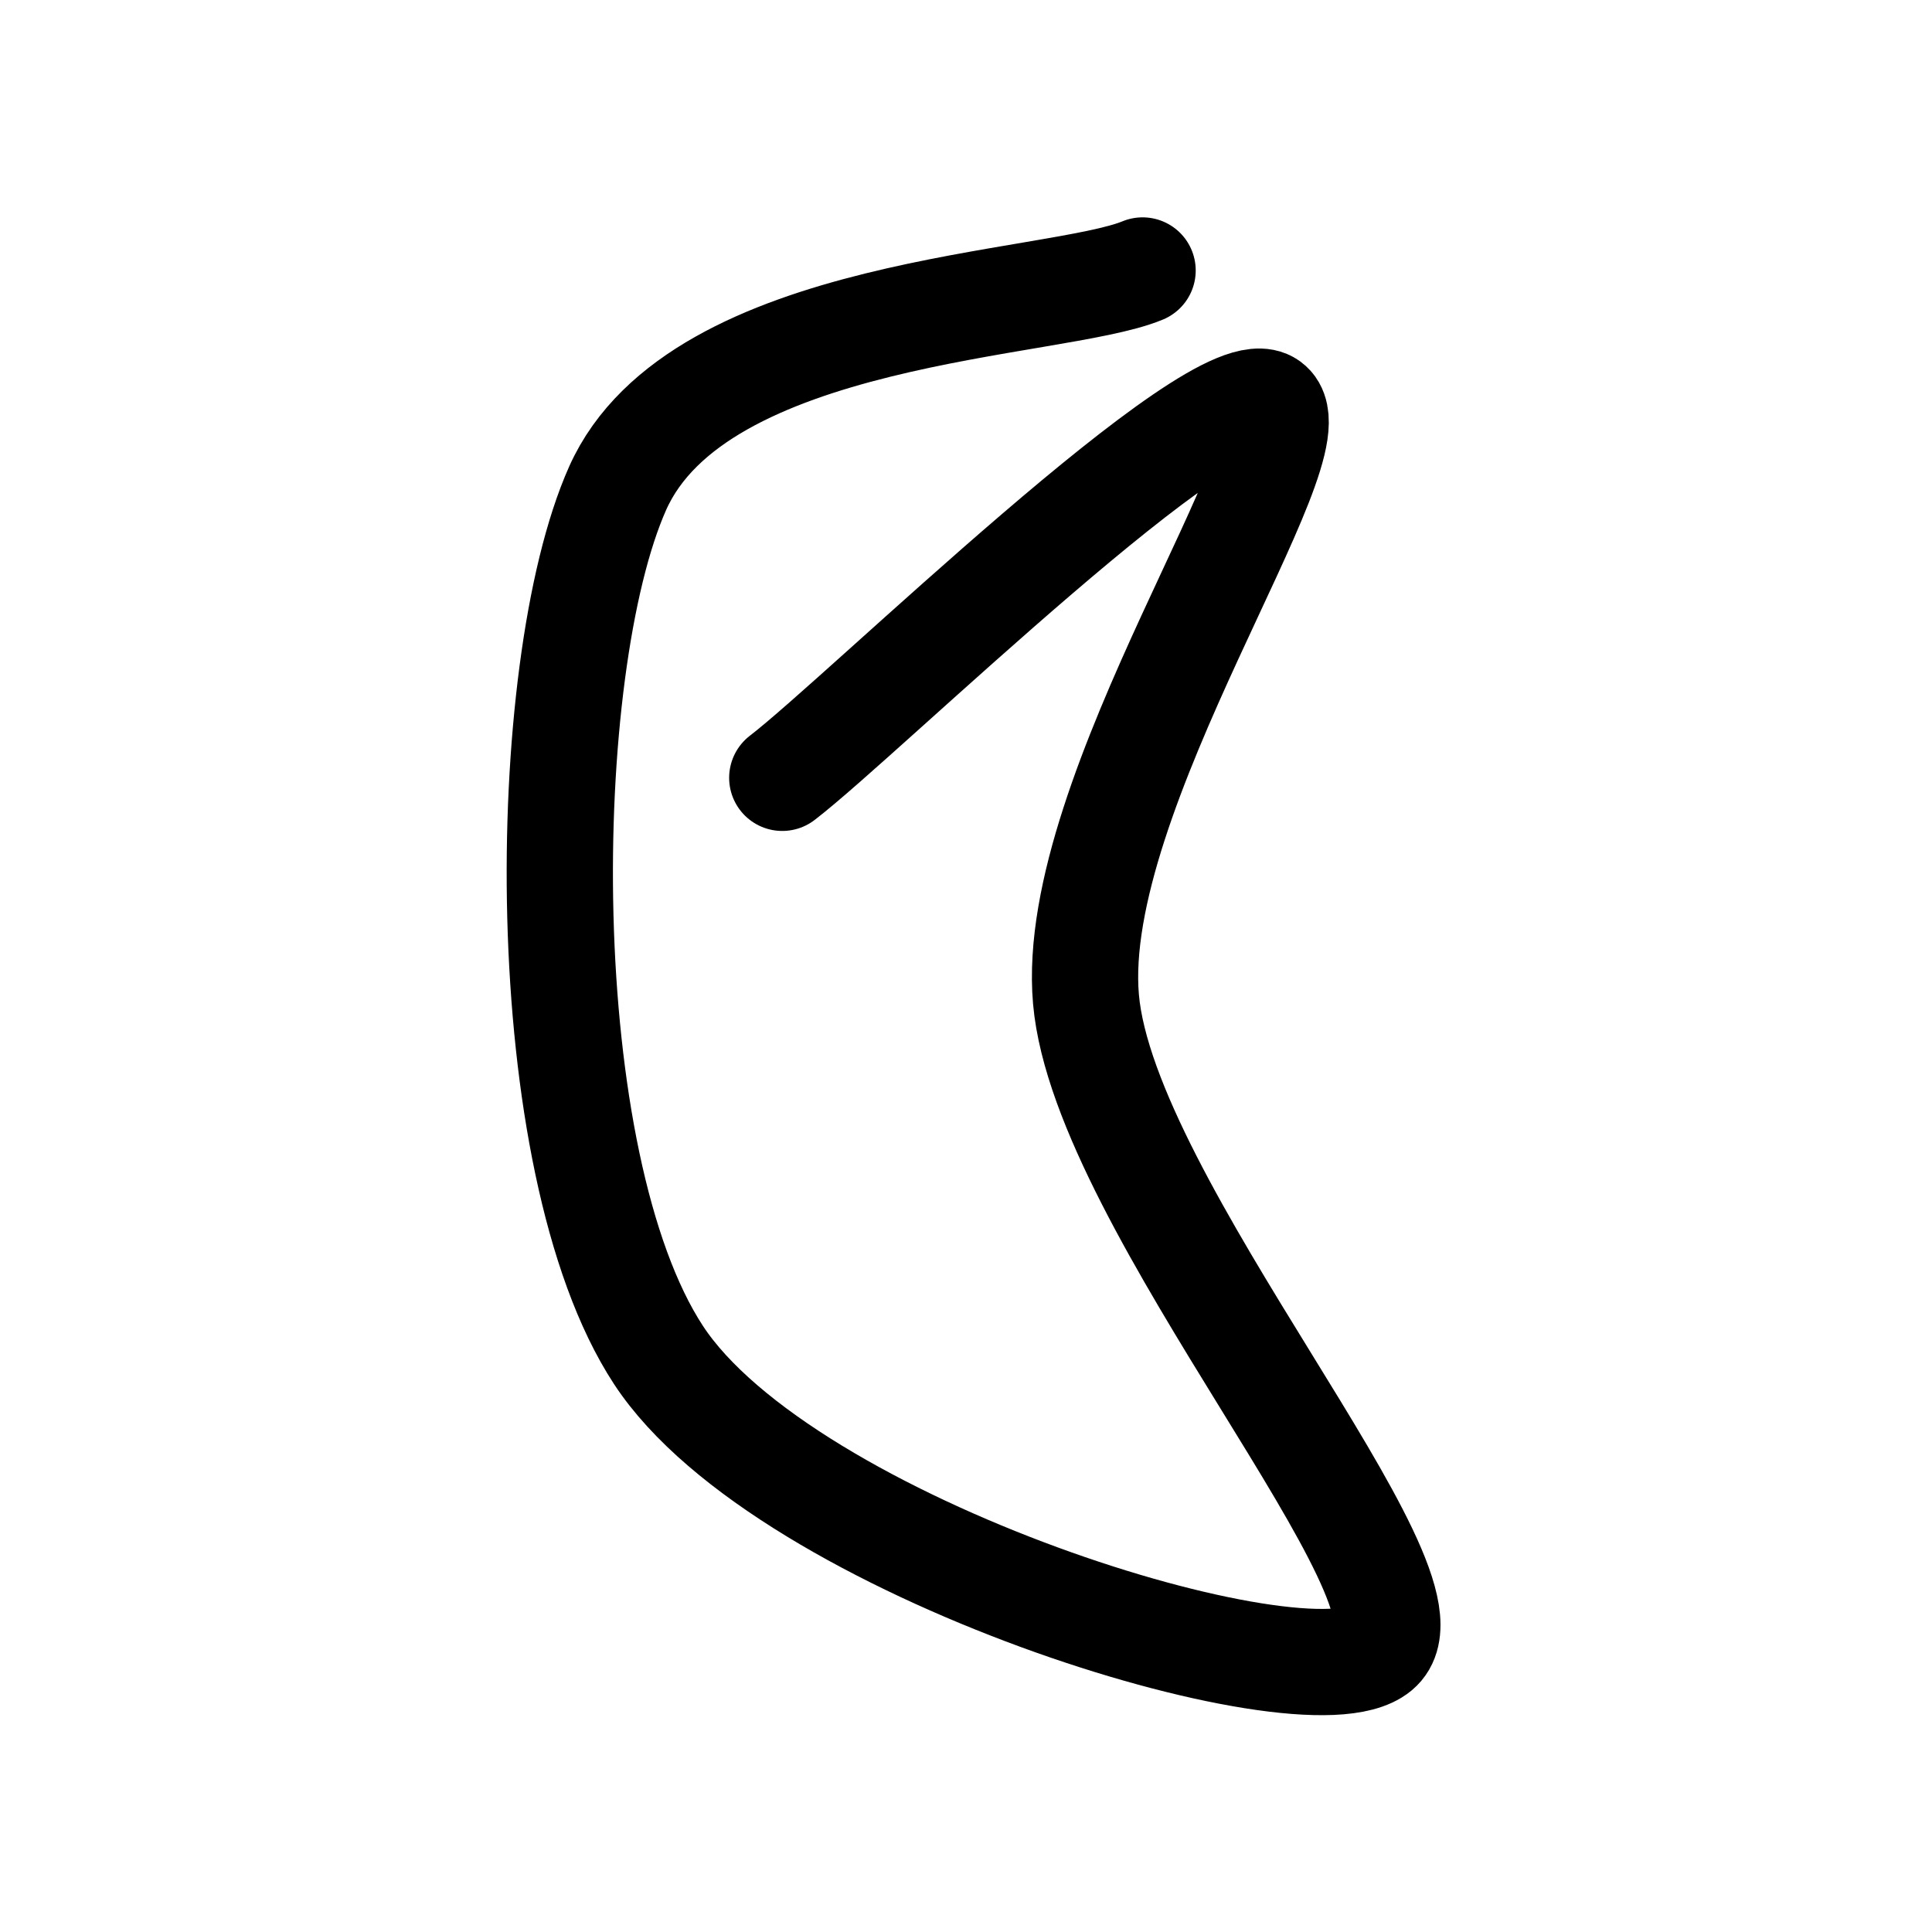
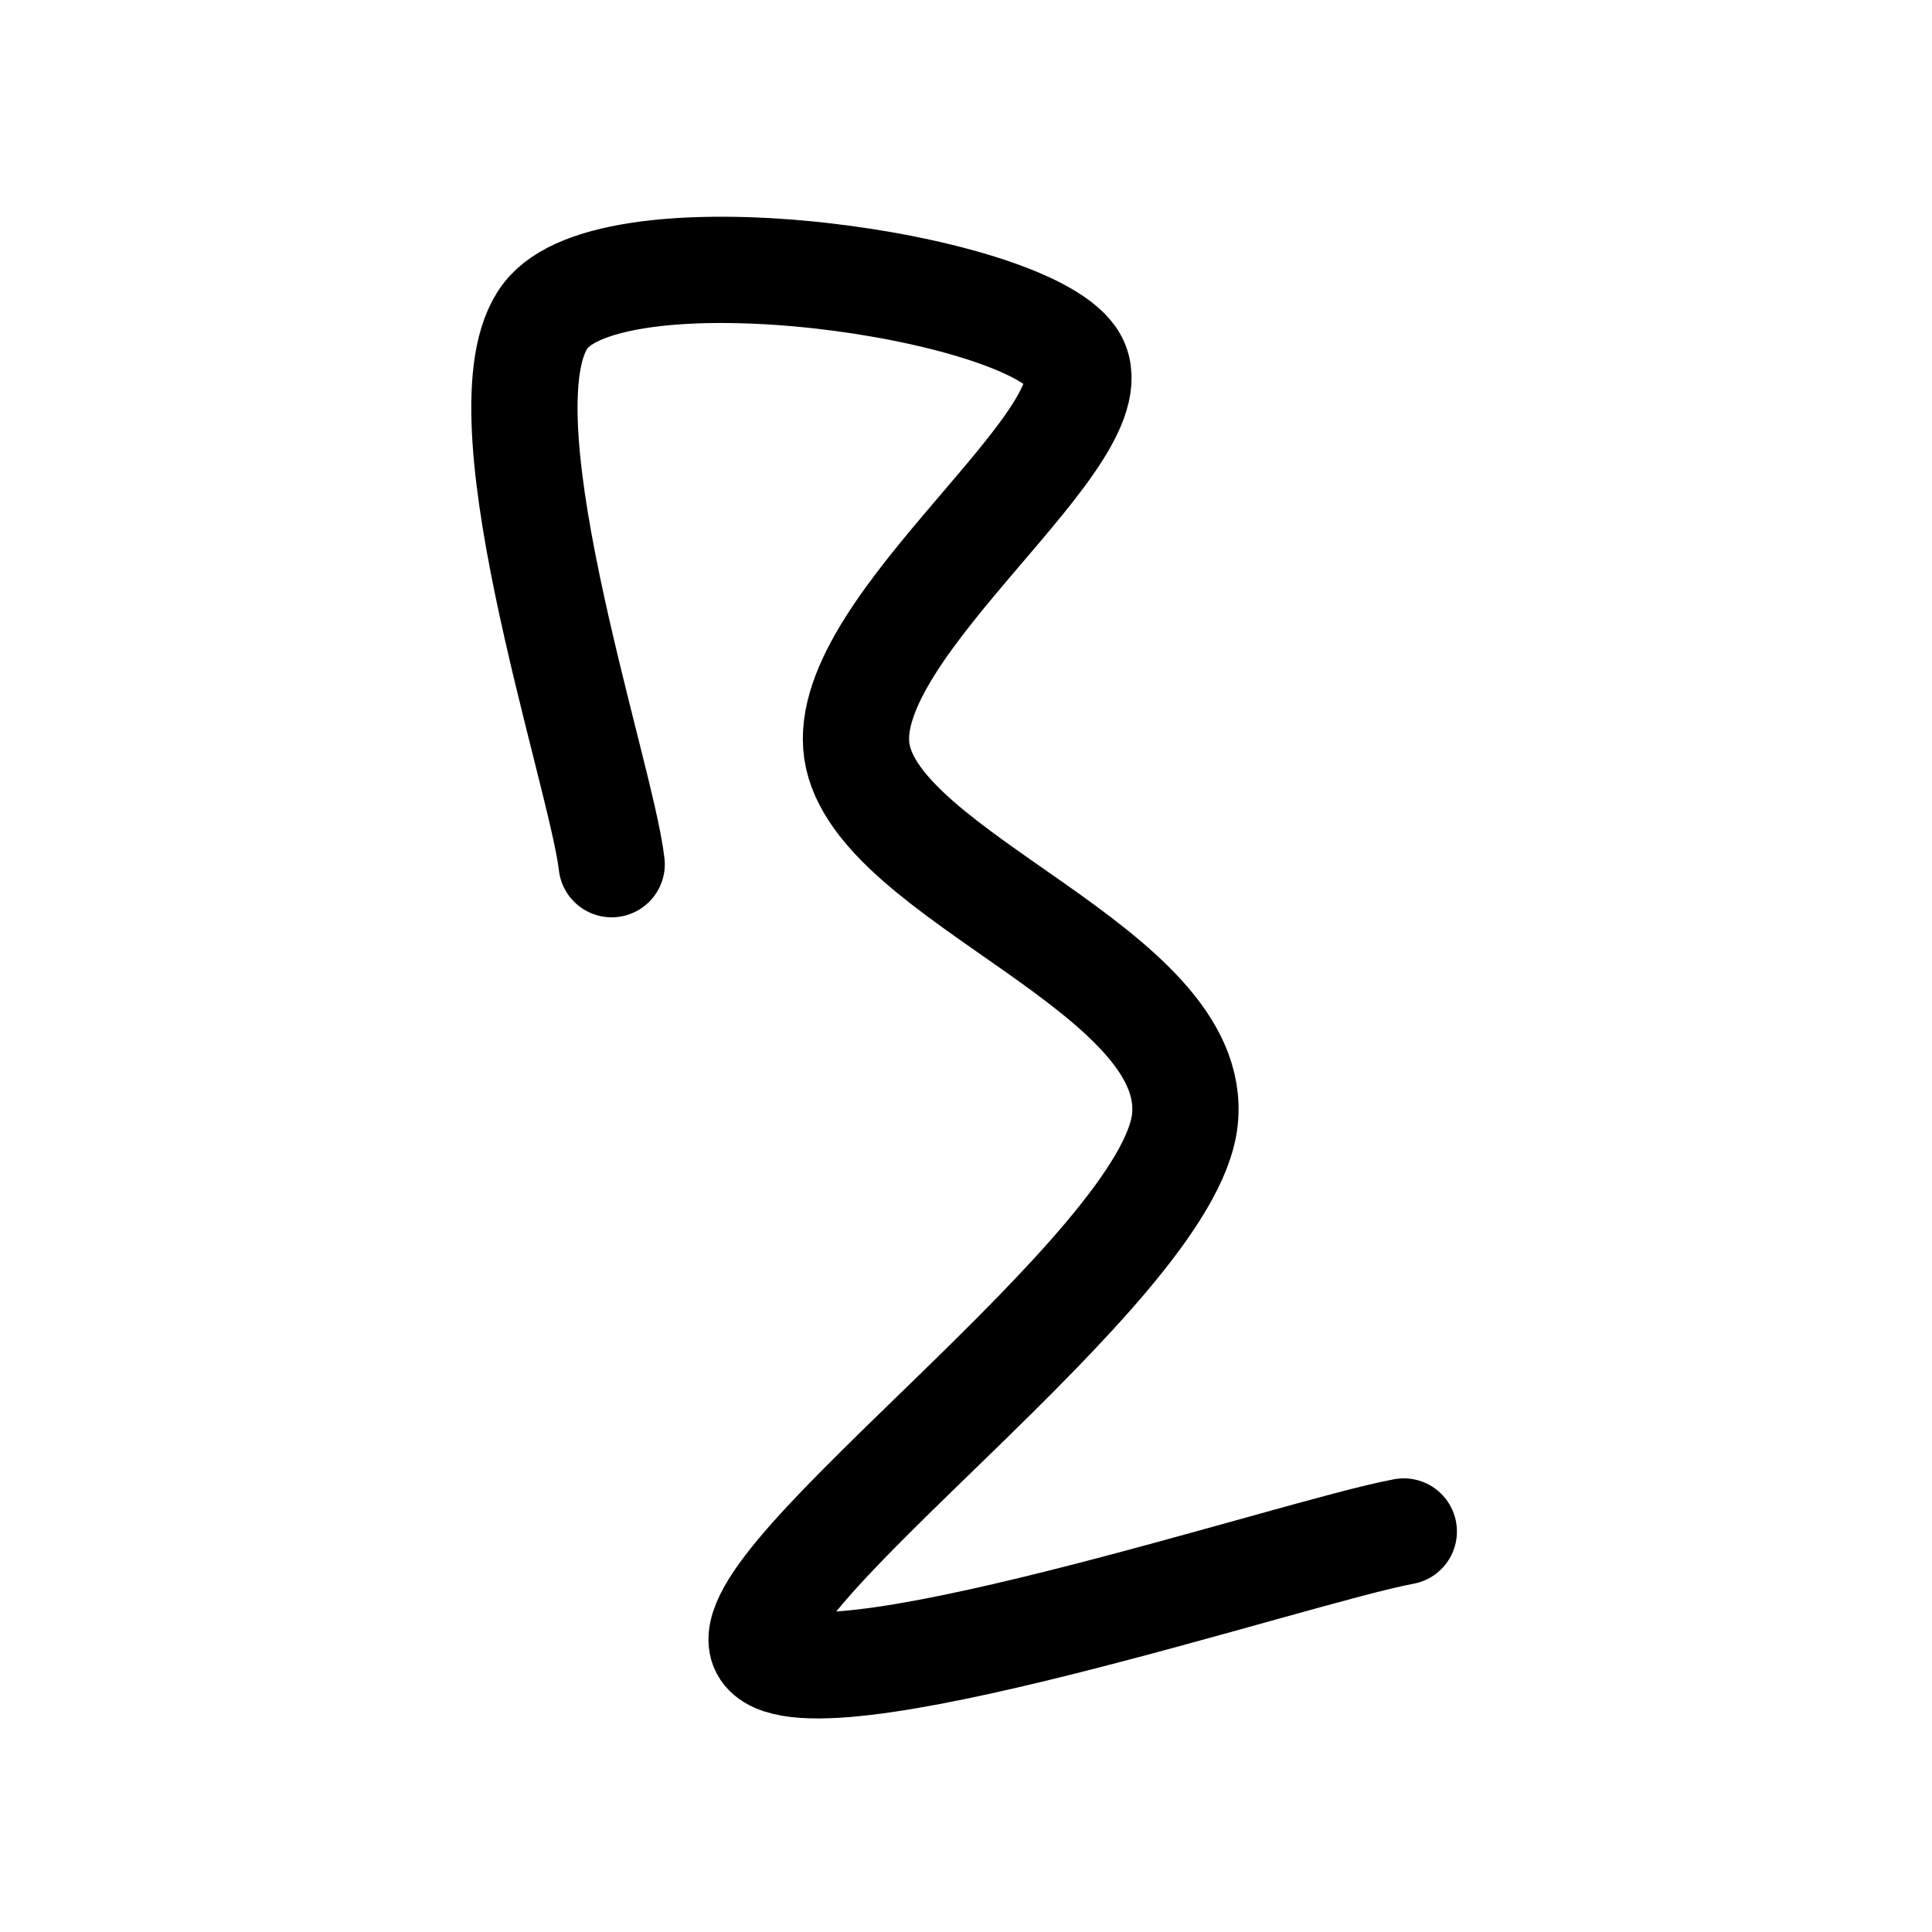
<svg xmlns="http://www.w3.org/2000/svg" viewBox="0 0 100 100">
-   <path d="M 40.49 40.26 C 44.69 37.04 63.06 19.02 65.68 20.93 C 68.30 22.84 55.27 40.98 56.21 51.72 C 57.15 62.47 74.99 82.31 71.31 85.38 C 67.62 88.45 40.64 80.15 34.08 70.13 C 27.53 60.12 27.80 34.63 31.97 25.27 C 36.15 15.91 54.61 15.88 59.14 14.00" fill="none" stroke="#000" stroke-width="5.5" stroke-linecap="round" stroke-linejoin="round" />
+   <path d="M 31.66 44.73 C 31.12 39.97 24.42 20.52 28.40 16.15 C 32.37 11.78 52.84 14.71 55.50 18.50 C 58.16 22.29 43.38 32.31 44.35 38.88 C 45.33 45.45 62.14 50.20 61.33 57.94 C 60.53 65.68 37.64 81.79 39.53 85.34 C 41.42 88.90 67.13 80.28 72.66 79.27" fill="none" stroke="#000" stroke-width="5.5" stroke-linecap="round" stroke-linejoin="round" />
</svg>
